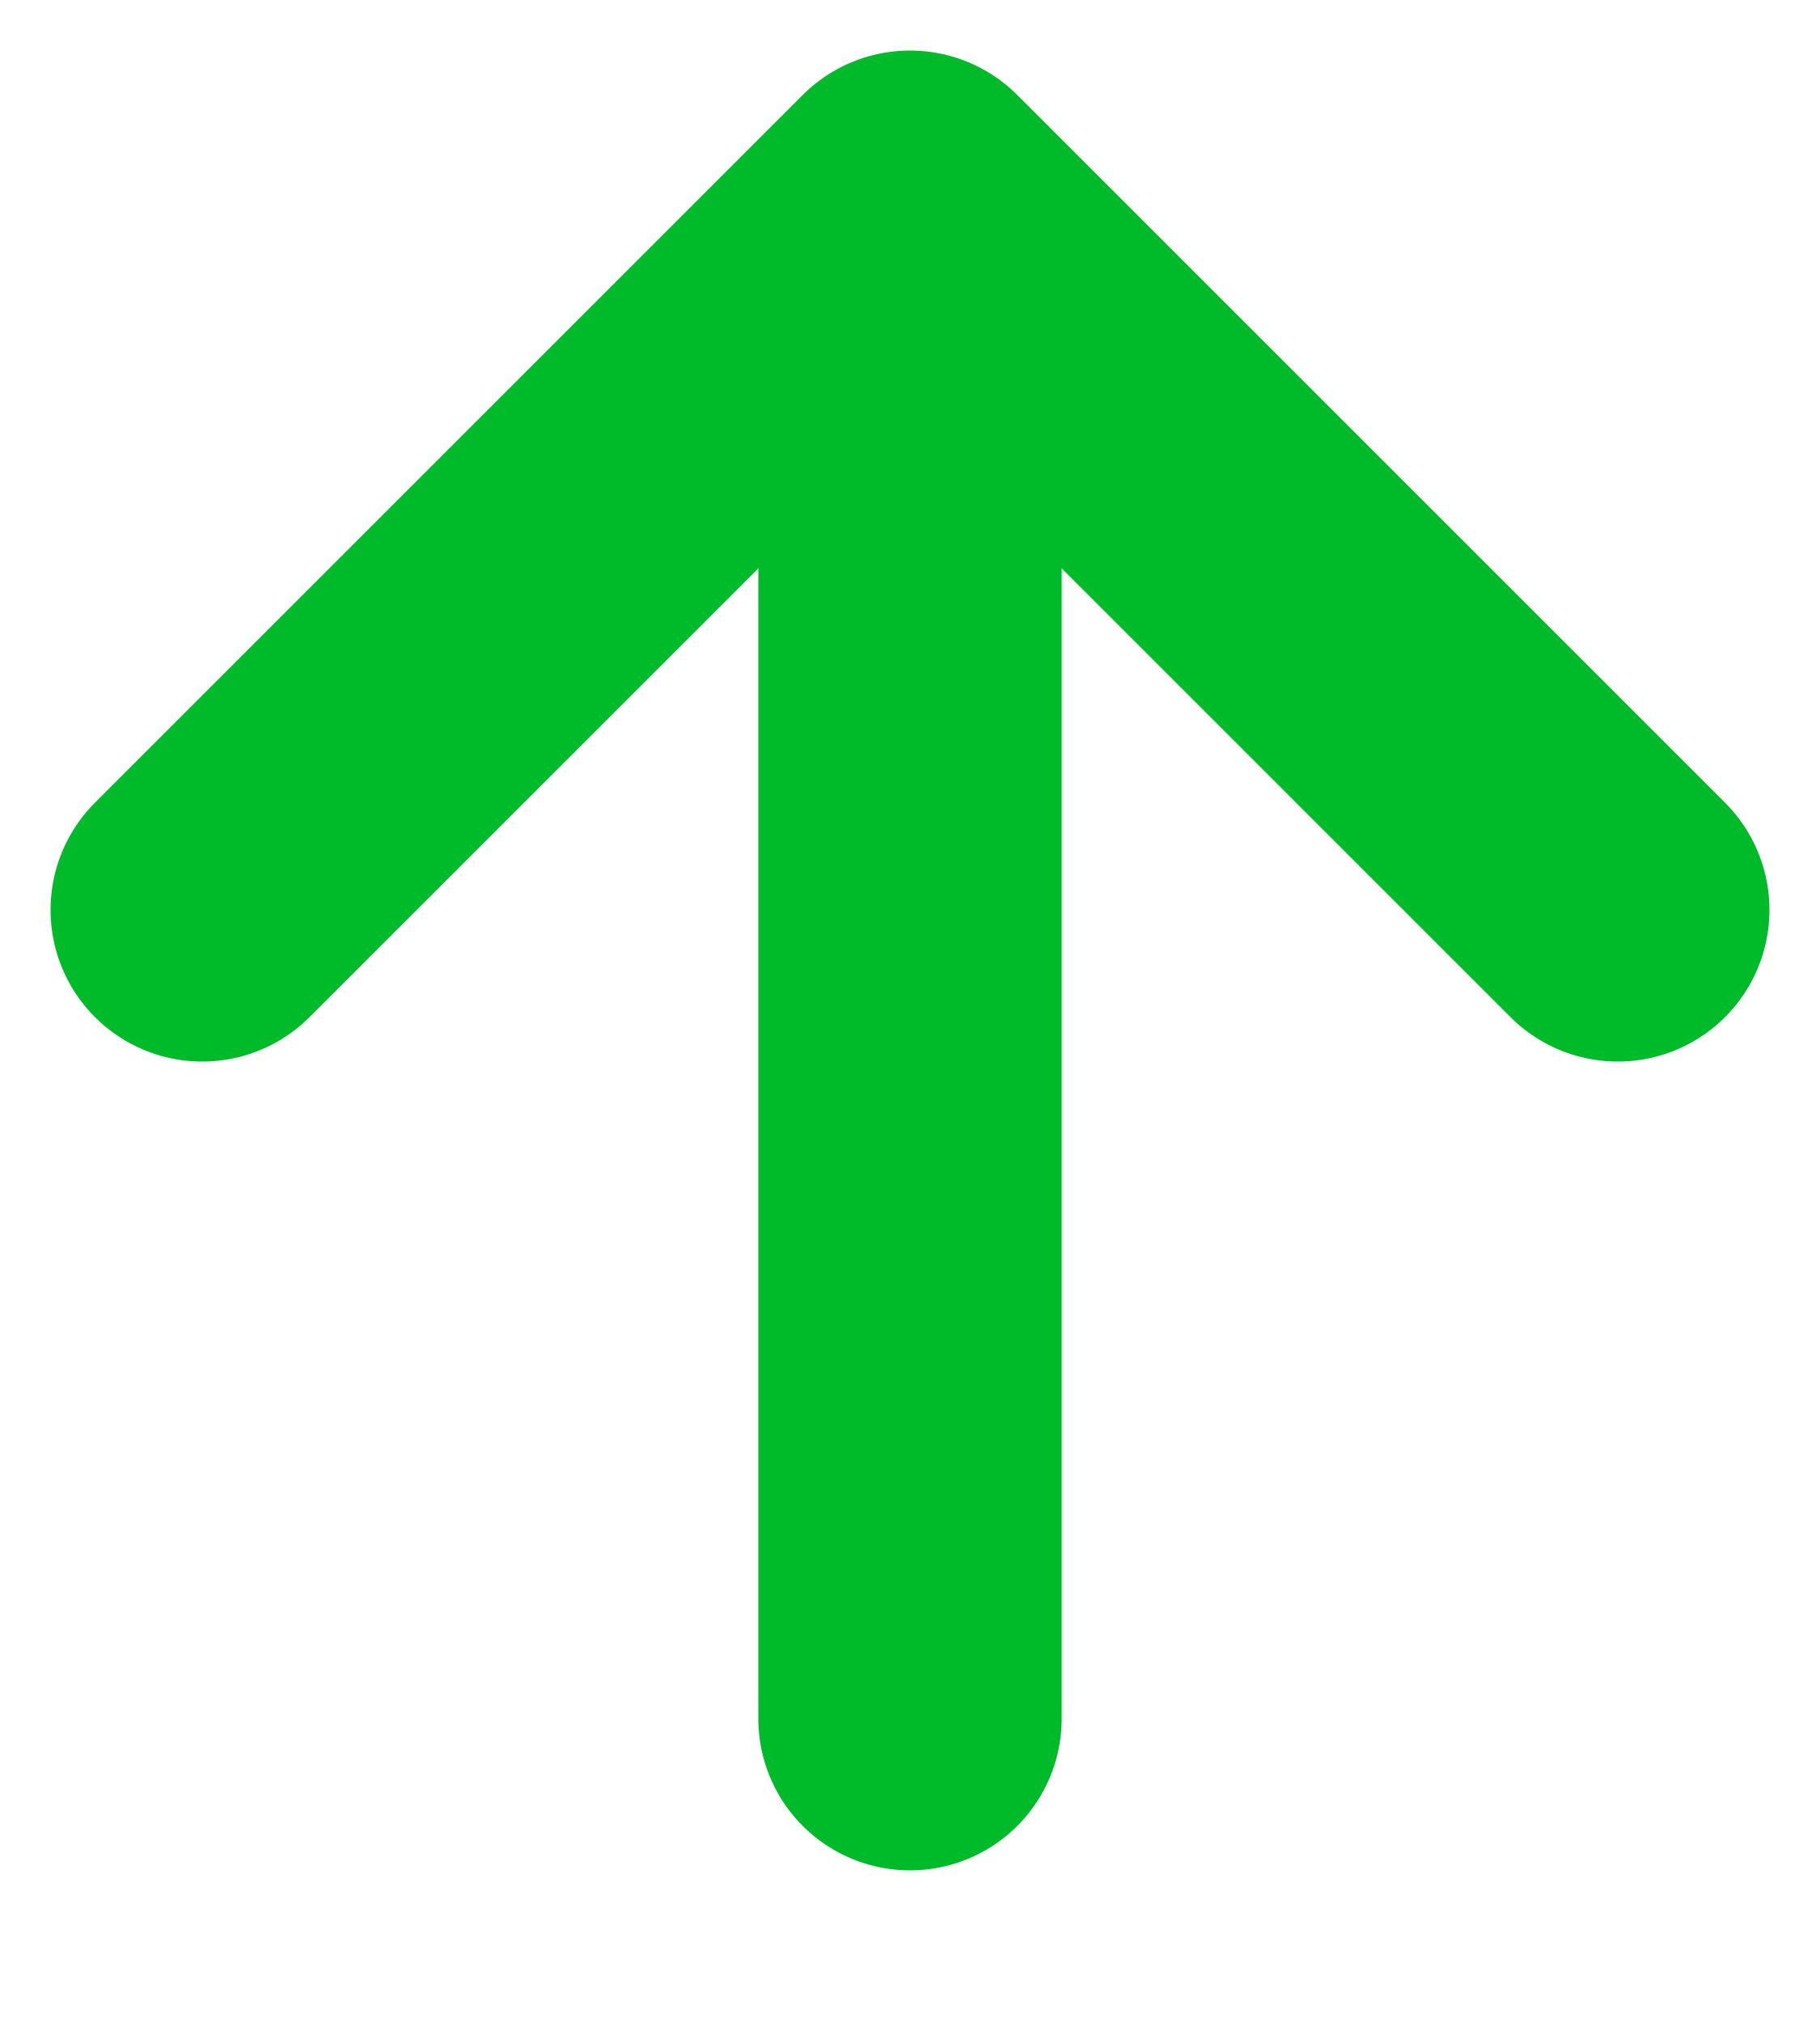
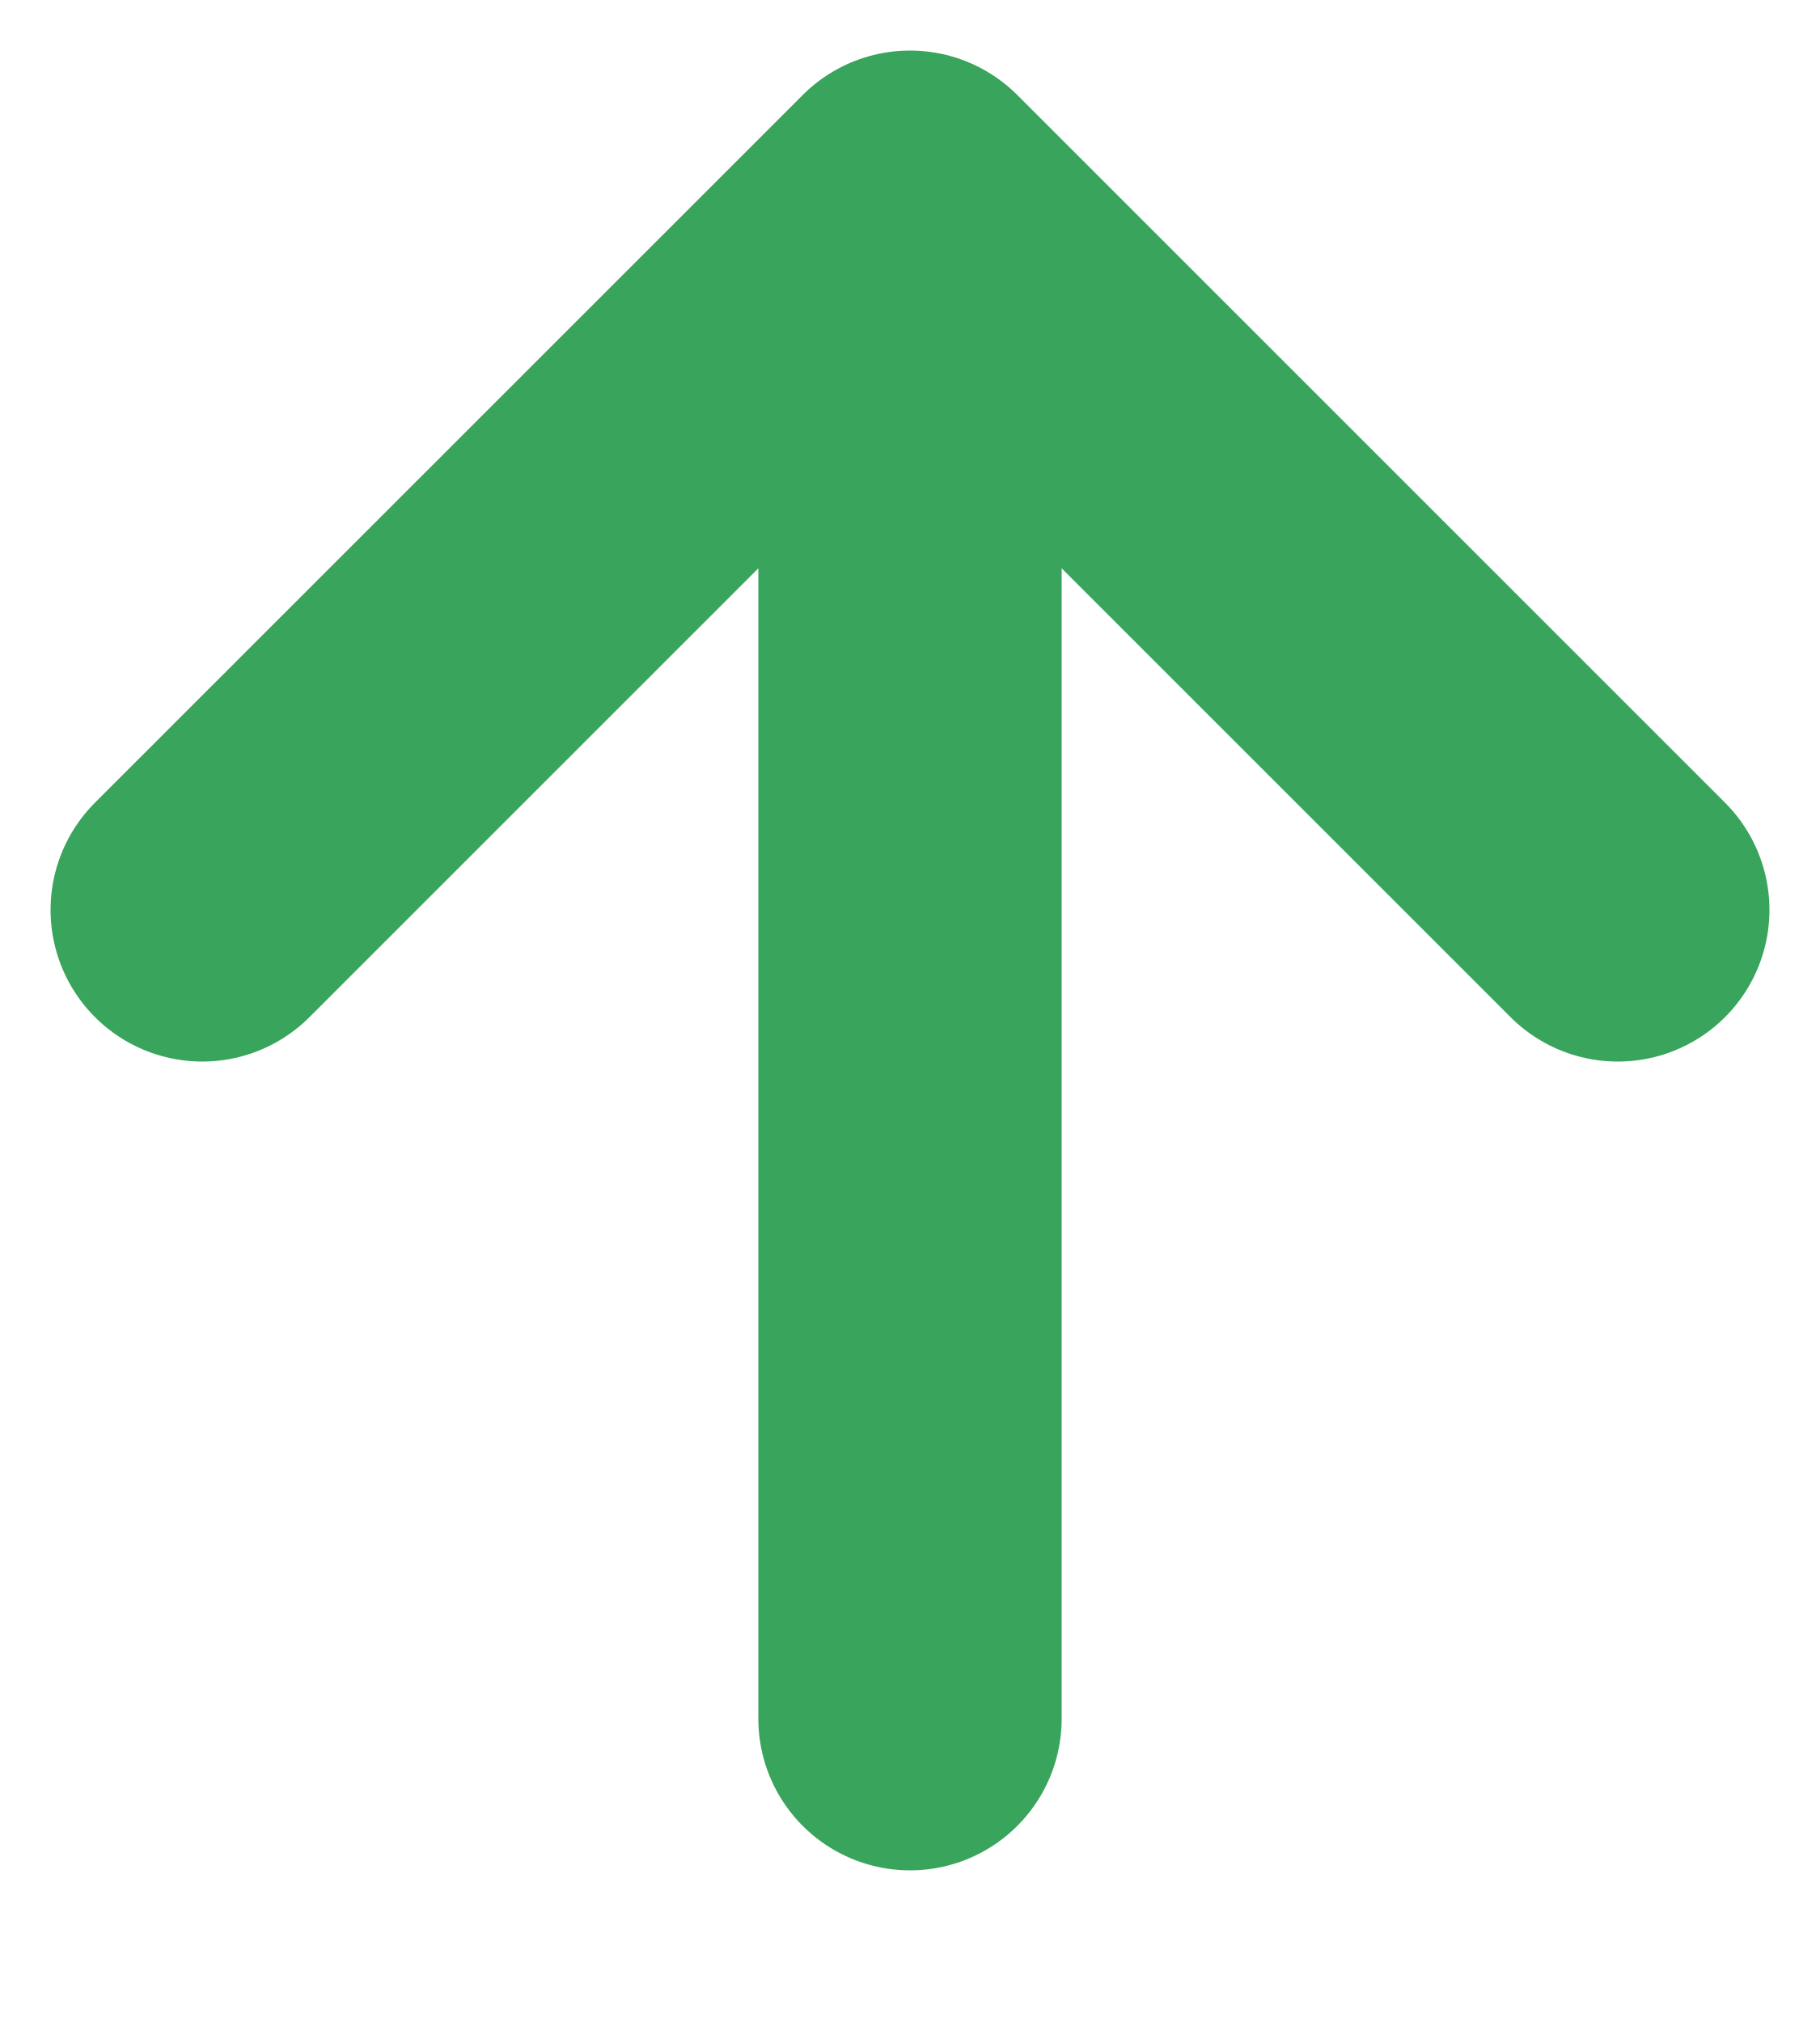
<svg xmlns="http://www.w3.org/2000/svg" width="9" height="10" viewBox="0 0 9 10" fill="none">
-   <path d="M1 4.5L4.5 1L8 4.5" stroke="#00BB29" stroke-width="1.5" stroke-linecap="round" stroke-linejoin="round" />
-   <path d="M4.5 8.5V1.5" stroke="#00BB29" stroke-width="1.5" stroke-linecap="round" stroke-linejoin="round" />
+   <path d="M1 4.5L4.5 1L8 4.5" stroke="#38a45c" stroke-width="1.5" stroke-linecap="round" stroke-linejoin="round" />
+   <path d="M4.5 8.5V1.5" stroke="#38a45c" stroke-width="1.5" stroke-linecap="round" stroke-linejoin="round" />
</svg>
